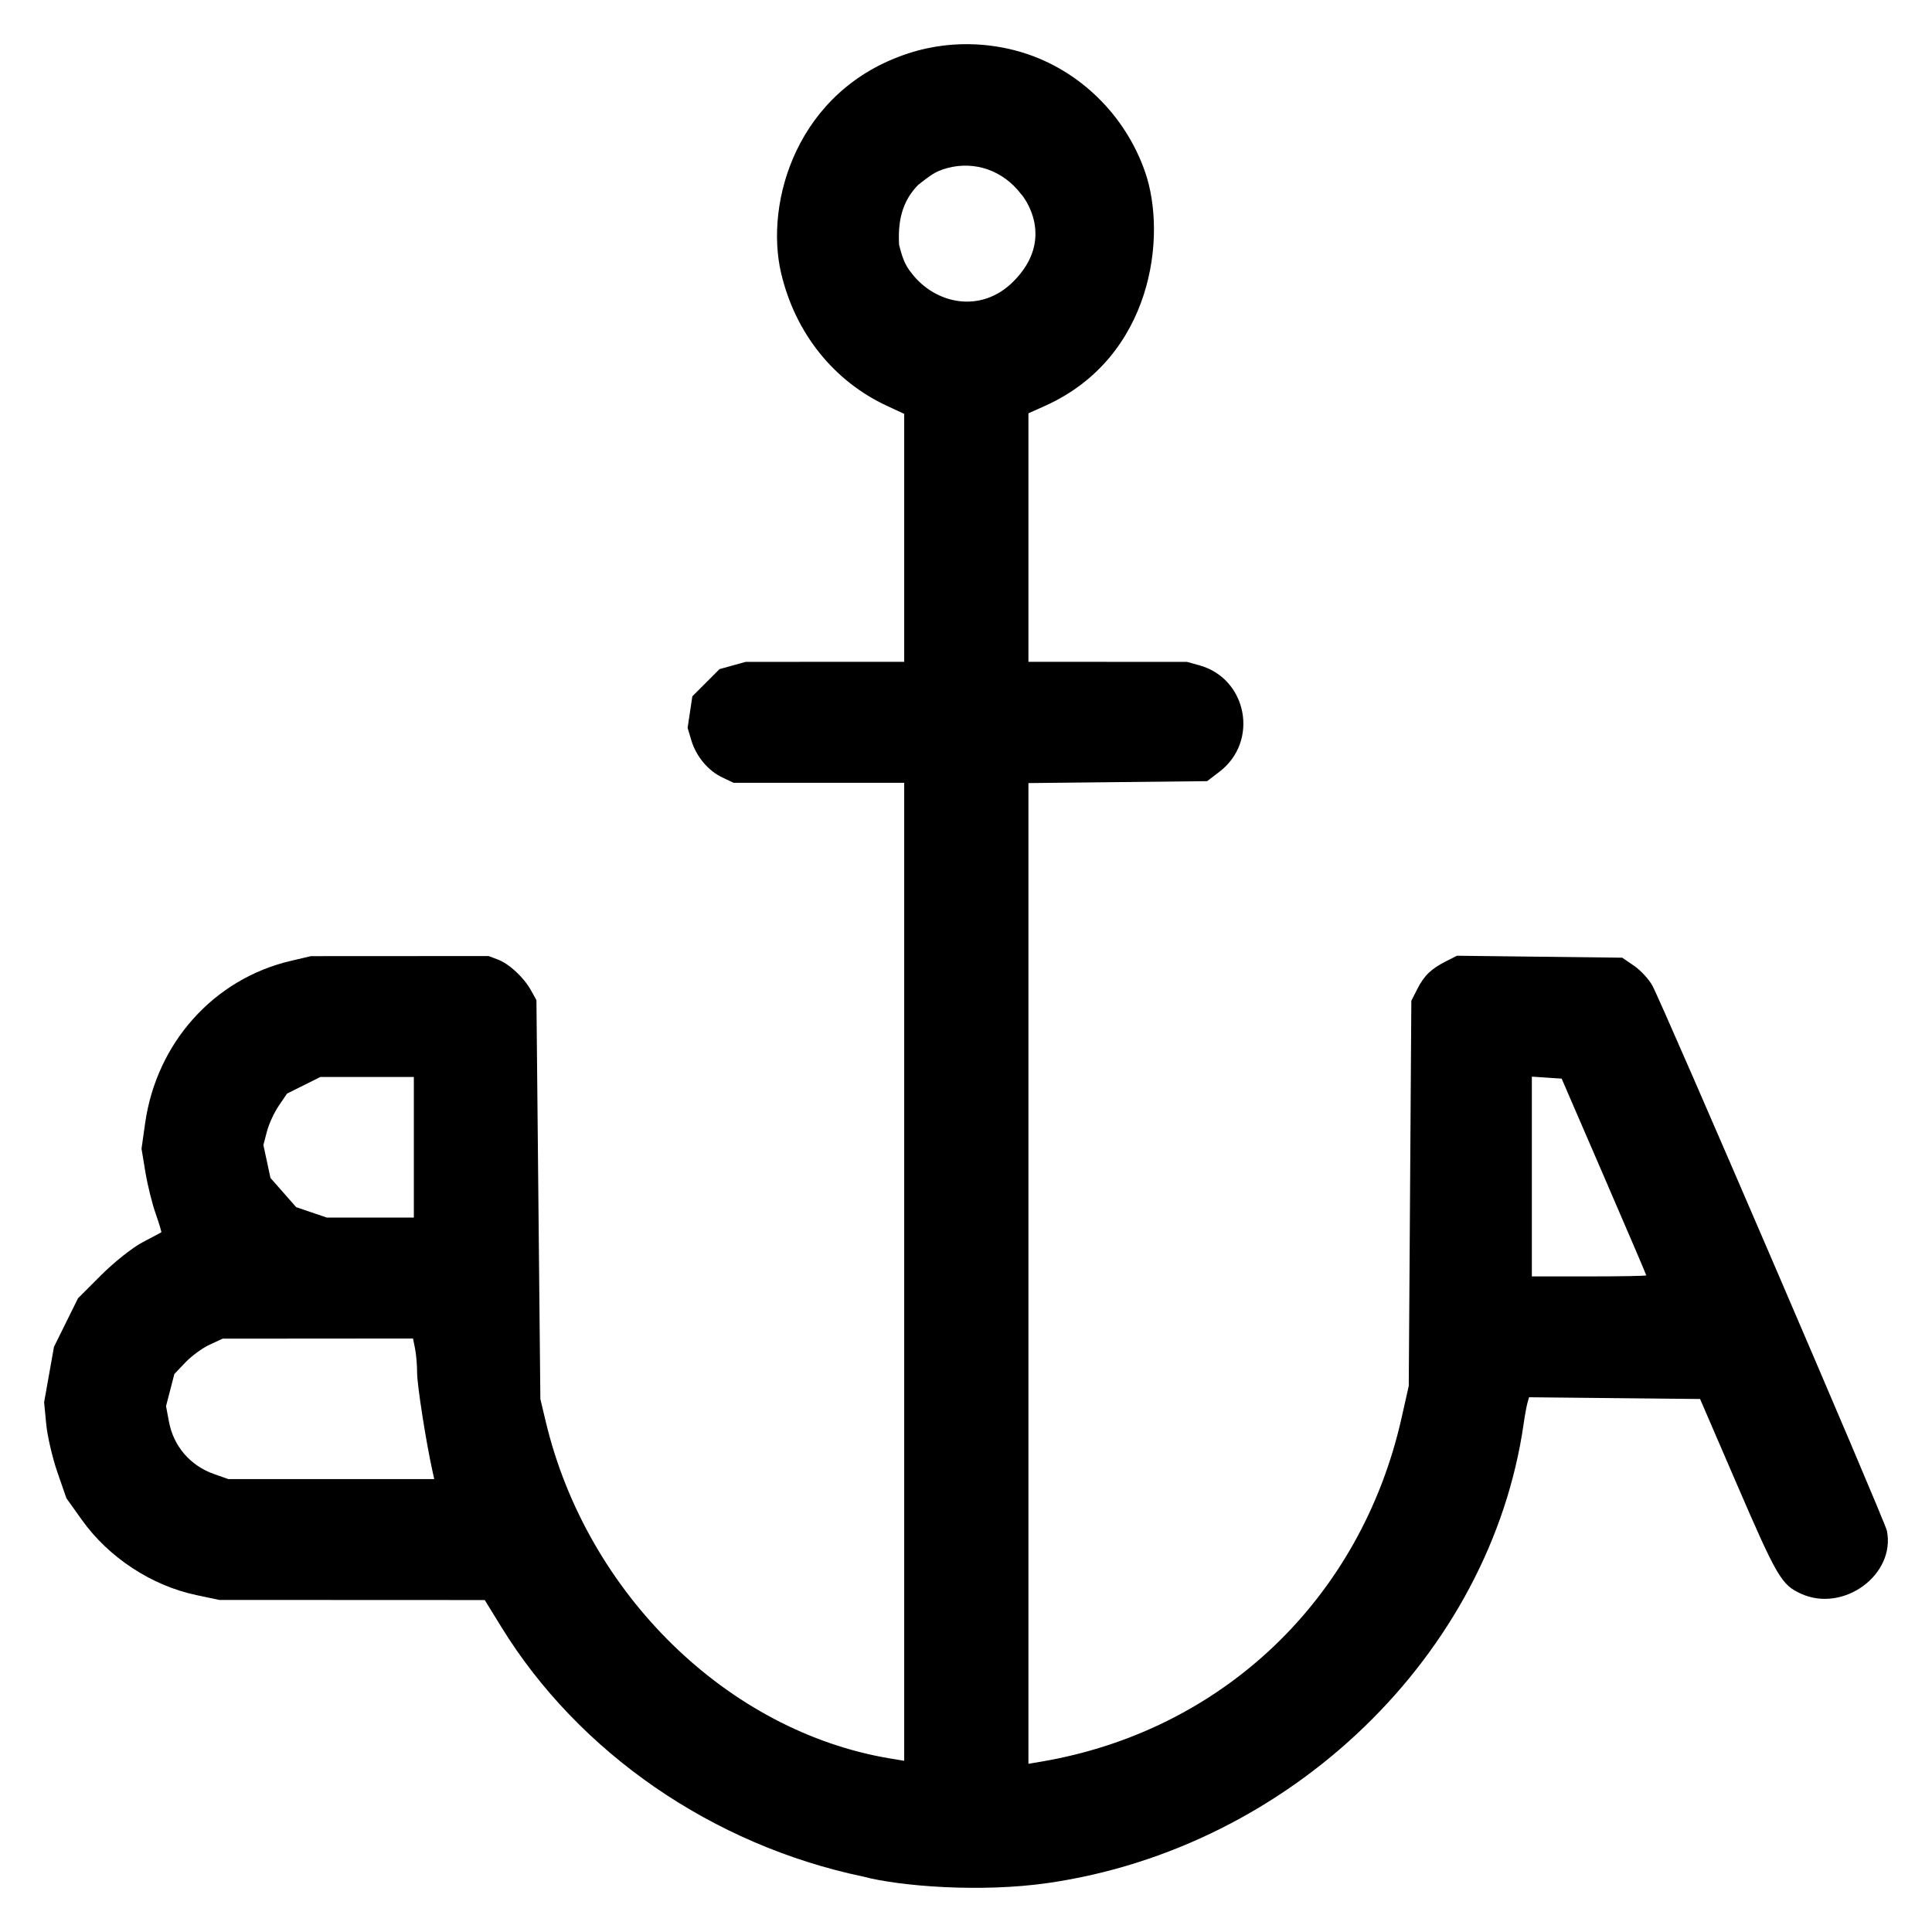
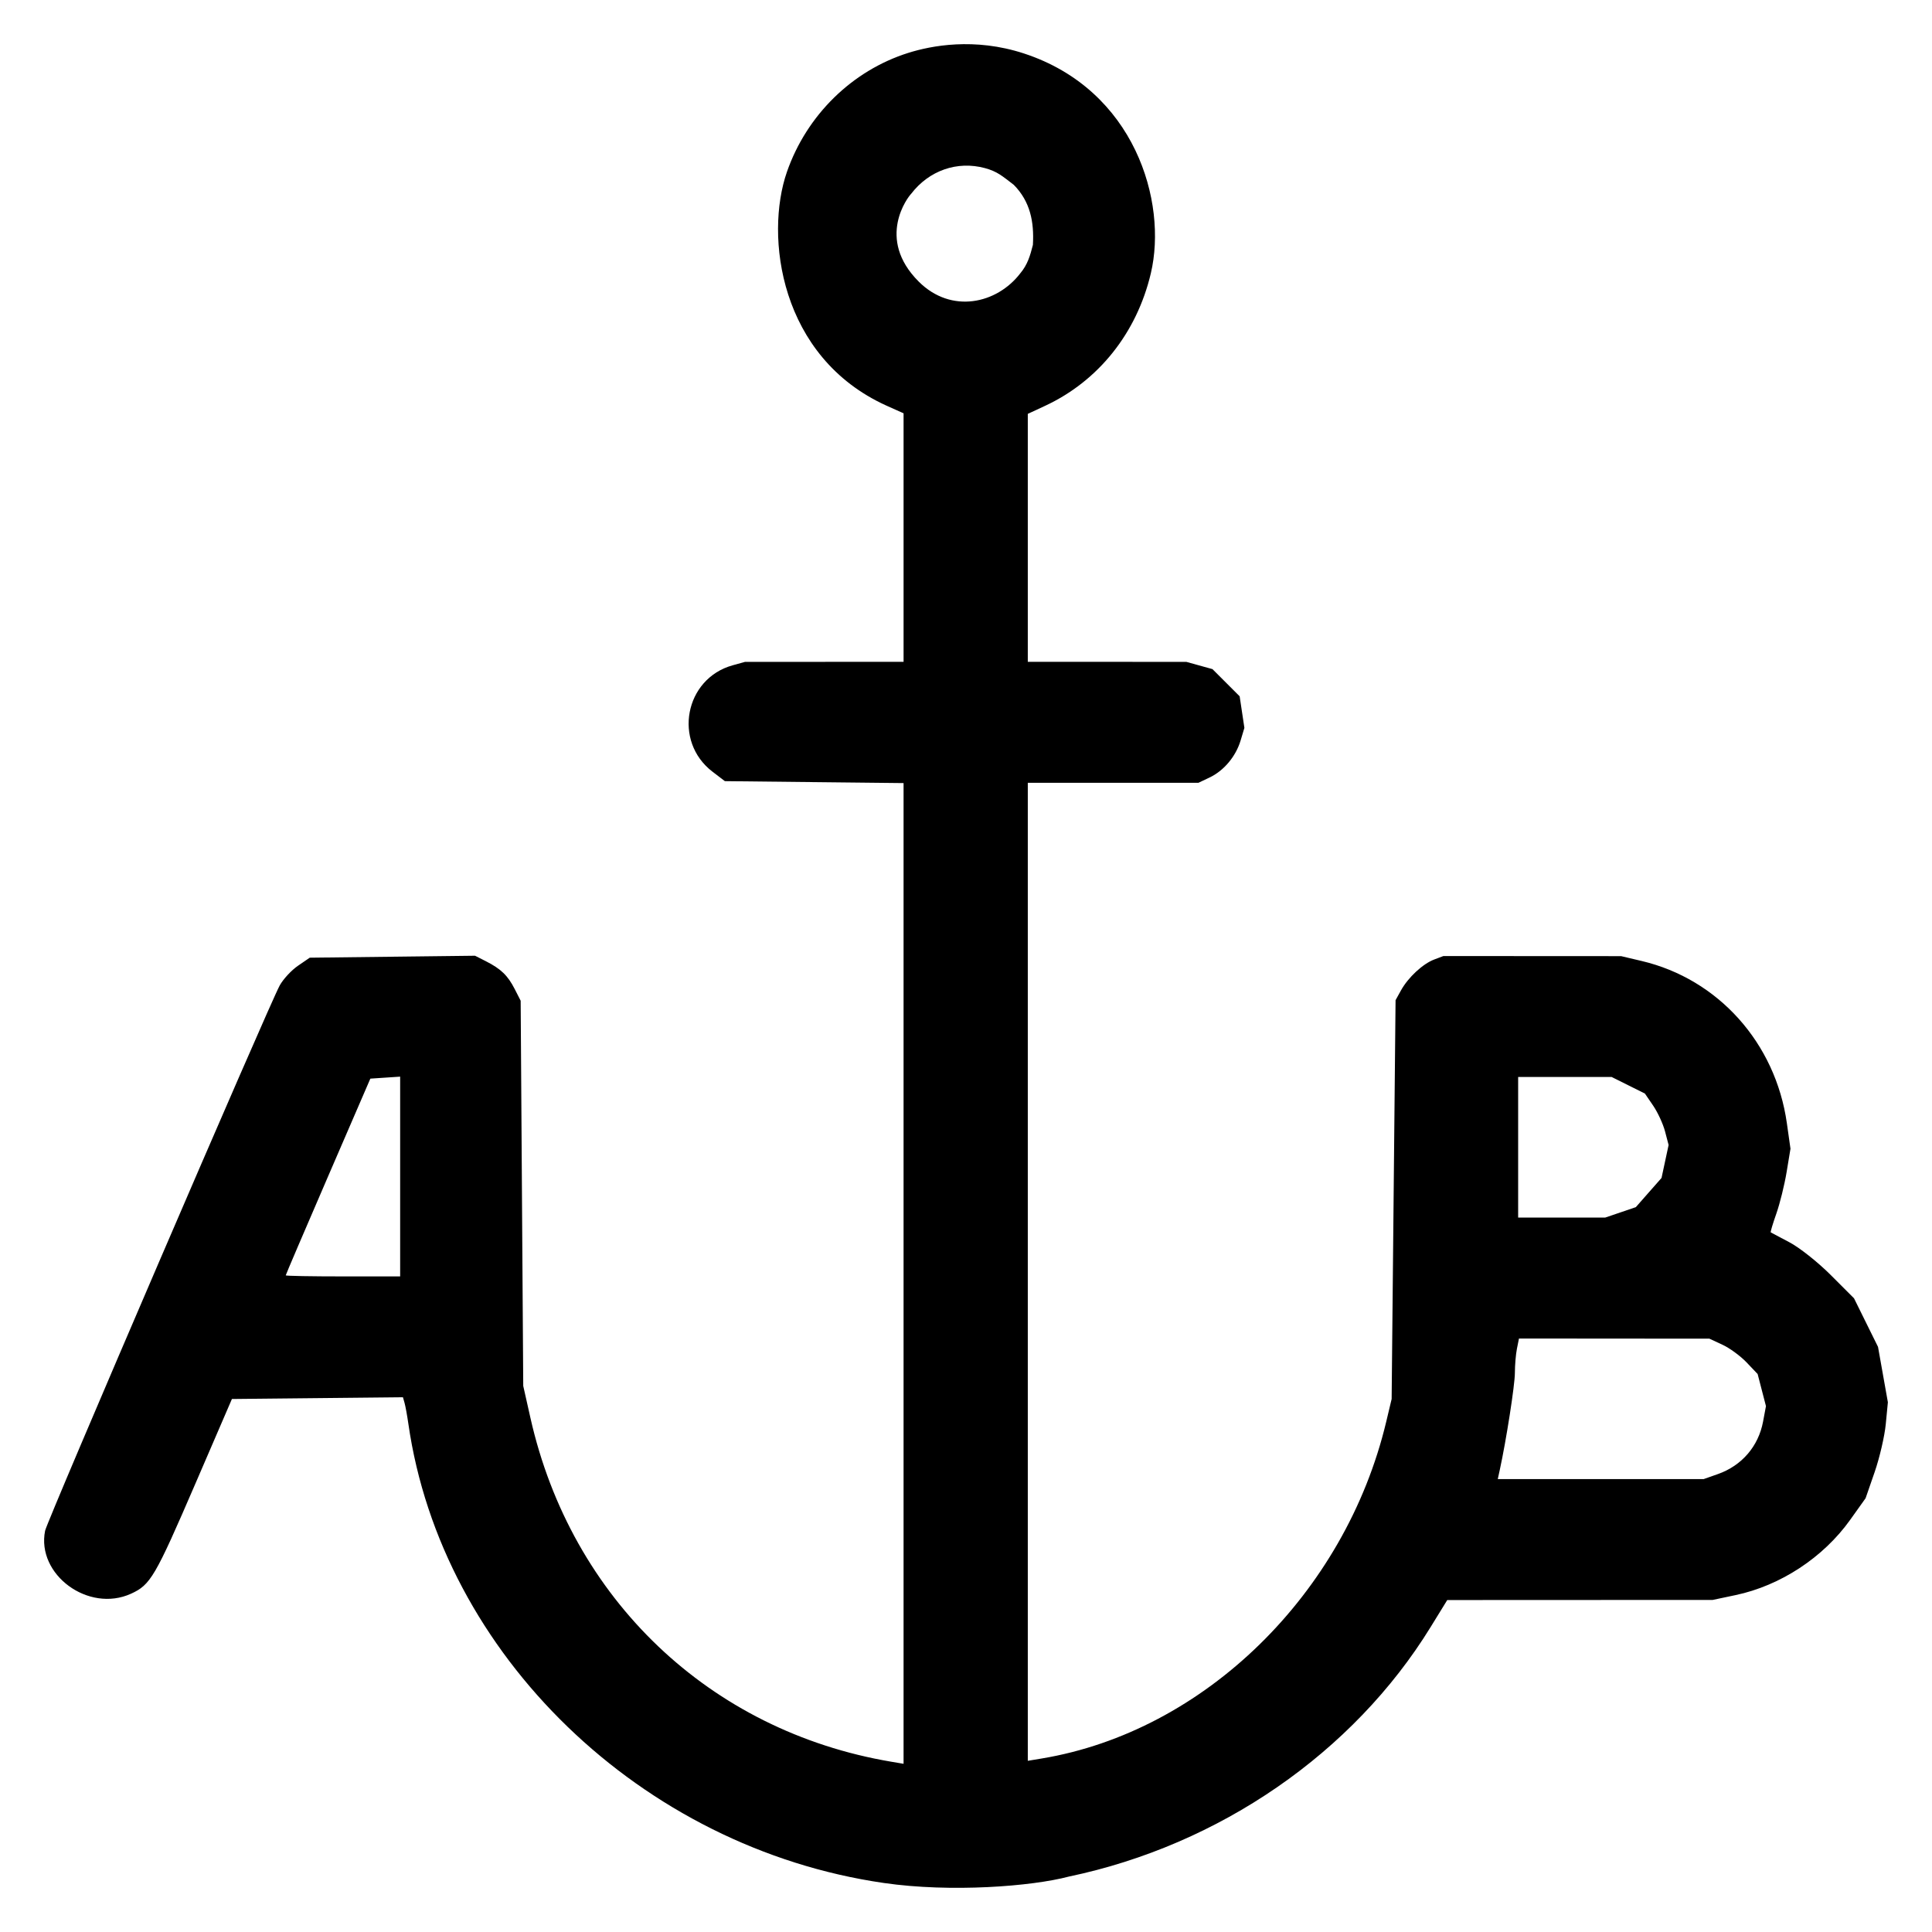
<svg xmlns="http://www.w3.org/2000/svg" version="1.1" id="svg1" width="394" height="394" viewBox="0 0 394 394">
  <defs id="defs1" />
-   <g id="g1" transform="translate(-0.7266397,-0.3333333)">
+   <g id="g1" transform="matrix(-0.9999962,0,0,1,394.7259,-0.3333333)">
    <path style="fill:#000000" d="m 214.456,384.342 c 49.449,-7.148 90.244,-46.557 97.001,-93.705 0.236,-1.65 0.58,-3.53 0.763,-4.178 l 0.333,-1.178 17.439,0.178 17.439,0.178 7.438,17.235 c 8.237,19.088 9.161,20.667 13.154,22.48 8.656,3.93 19.301,-3.88 17.508,-12.845 -0.407,-2.037 -45.715,-107.337 -47.852,-111.213 -0.711,-1.29 -2.379,-3.09 -3.706,-4 l -2.414,-1.655 -16.855,-0.199 -16.855,-0.199 -2.195,1.112 c -3.073,1.557 -4.481,2.913 -5.889,5.673 l -1.219,2.388 -0.263,39.278 -0.263,39.278 -1.46,6.496 c -8.305,36.944 -36.586,63.897 -73.601,70.143 l -2.5,0.422 V 260.031 160.031 l 18.22,-0.197 18.22,-0.197 2.519,-1.923 c 8.101,-6.182 5.677,-18.987 -4.108,-21.704 l -2.518,-0.699 -16.167,-0.004 -16.167,-0.003 V 109.962 84.62 l 3.5,-1.569 c 21.784,-9.861 24.839,-34.588 20.286,-47.668 -4.028,-11.572 -13.306,-20.666 -24.758,-24.269 -4.618,-1.453 -13.456,-3.193 -23.579,0.123 -22.637,7.415 -29.299,30.284 -25.88,44.814 2.869,12.19 10.697,21.997 21.598,27.058 l 3.5,1.625 v 25.284 25.284 l -16.167,0.004 -16.167,0.004 -2.664,0.74 -2.664,0.74 -2.772,2.772 -2.772,2.772 -0.483,3.218 -0.483,3.218 0.77,2.57 c 0.977,3.261 3.413,6.168 6.328,7.551 l 2.275,1.08 h 17.399 17.399 v 99.725 99.725 l -2.833,-0.47 c -33.139,-5.503 -61.891,-33.598 -70.254,-68.647 l -1.113,-4.667 -0.4,-40.667 -0.4,-40.667 -1.107,-2 c -1.463,-2.643 -4.443,-5.412 -6.77,-6.291 l -1.877,-0.709 -18.123,0.01 -18.123,0.01 -4.169,0.983 c -15.646,3.689 -27.316,16.72 -29.631,33.087 l -0.736,5.203 0.785,4.752 c 0.432,2.614 1.373,6.426 2.093,8.473 0.719,2.046 1.237,3.771 1.15,3.833 -0.087,0.061 -1.808,0.975 -3.825,2.029 -2.017,1.055 -5.803,4.055 -8.414,6.668 l -4.747,4.75 -2.448,4.953 -2.448,4.953 -1.005,5.648 -1.005,5.648 0.43,4.464 c 0.237,2.455 1.259,6.858 2.272,9.784 l 1.842,5.32 3.154,4.421 c 5.475,7.673 14.211,13.407 23.366,15.337 l 4.667,0.984 27.064,0.012 27.064,0.012 3.386,5.5 c 15.794,25.654 43.047,44.454 73.774,50.891 7.548,2.006 24.059,3.289 37.713,1.313 z M 44.392,300.948 c -4.879,-1.721 -8.273,-5.665 -9.215,-10.704 l -0.59,-3.157 0.849,-3.272 0.849,-3.272 2.252,-2.368 c 1.239,-1.302 3.452,-2.925 4.919,-3.605 l 2.667,-1.237 19.417,-0.015 19.417,-0.015 0.417,2.083 c 0.229,1.146 0.417,3.366 0.417,4.934 0,2.431 1.769,13.786 3.088,19.816 l 0.401,1.833 h -20.994 -20.994 z M 313.123,240.267 V 219.897 l 3.039,0.203 3.039,0.203 8.628,19.953 c 4.745,10.974 8.628,20.049 8.628,20.167 0,0.118 -5.25,0.214 -11.667,0.214 h -11.667 z m -248.879,7.308 -3.117,-1.062 -2.622,-2.979 -2.622,-2.979 -0.721,-3.36 -0.721,-3.36 0.726,-2.766 c 0.399,-1.521 1.486,-3.881 2.416,-5.244 l 1.691,-2.478 3.389,-1.689 3.389,-1.689 h 9.536 9.536 v 14.333 14.333 h -8.881 -8.881 z M 186.664,56.08 c -1.498,-1.769 -2.025,-3.625 -2.58,-5.8 -0.273,-4.699 0.542,-8.853 3.899,-12.252 2.36,-1.807 3.369,-2.735 5.901,-3.416 5.636,-1.518 11.381,0.489 15.031,5.249 0.599,0.581 7.252,9.101 -1.537,17.89 -6.666,6.666 -15.968,4.522 -20.714,-1.669 z" id="path1" />
  </g>
</svg>
